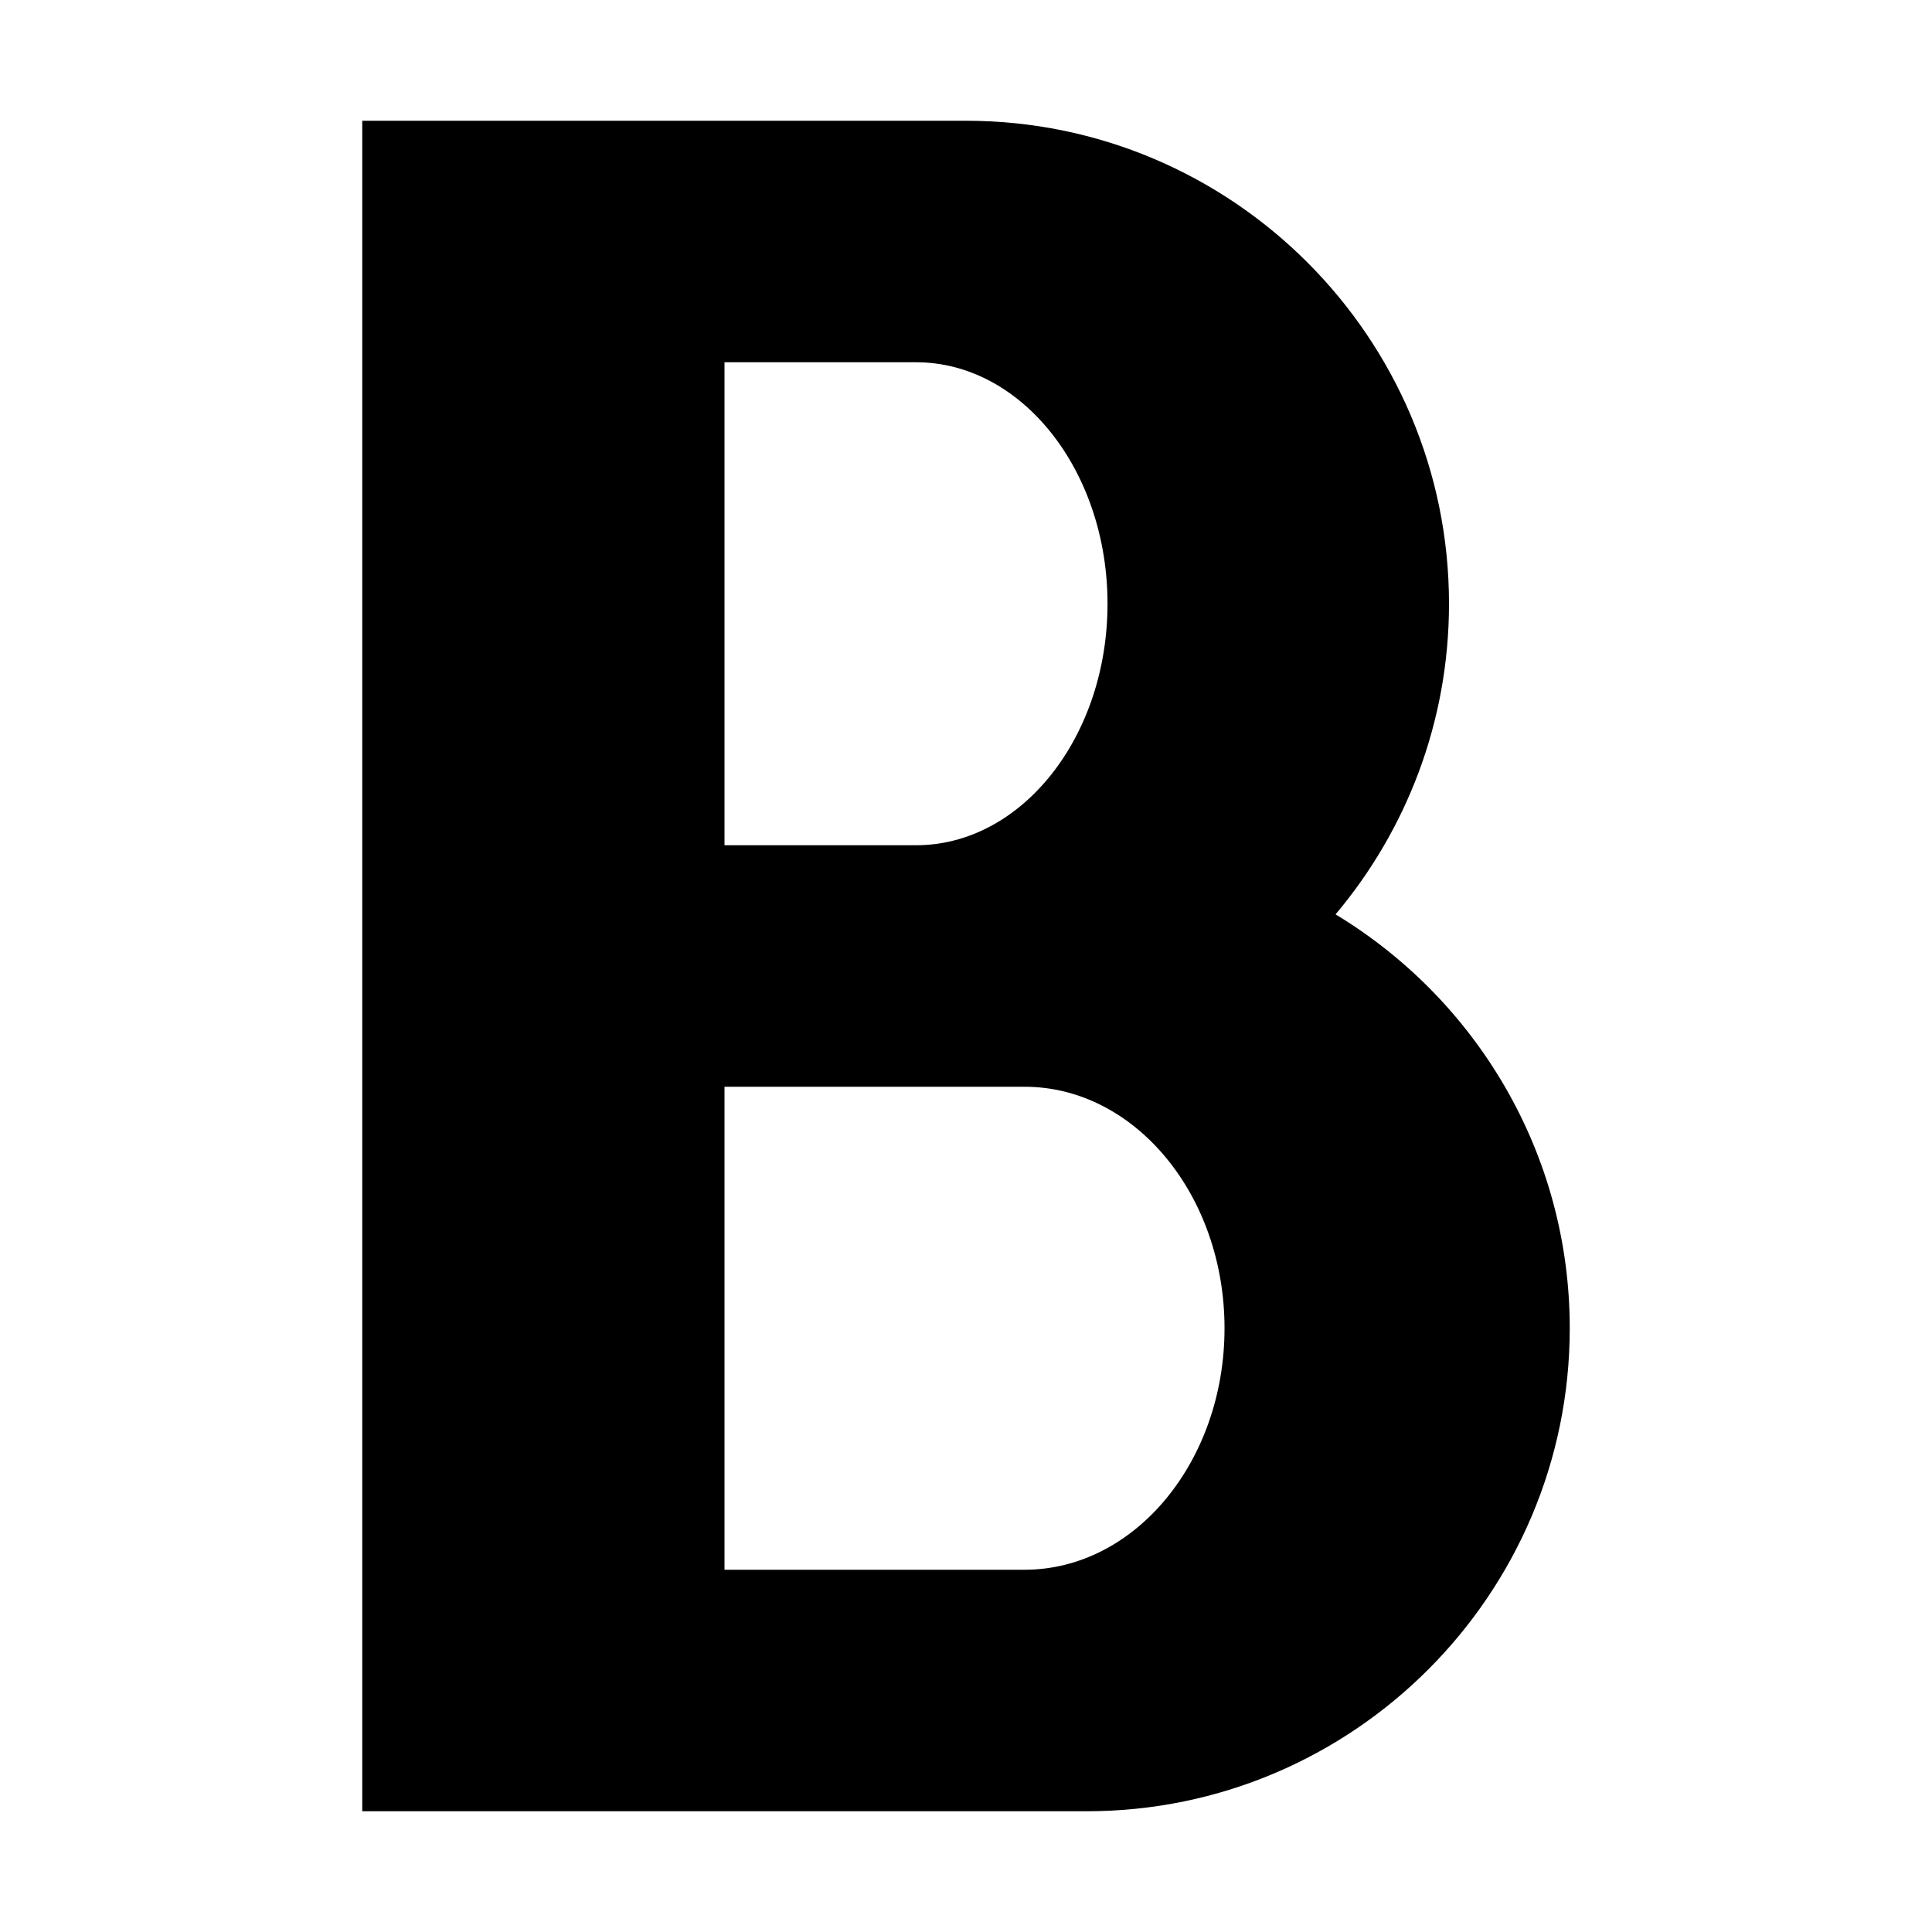
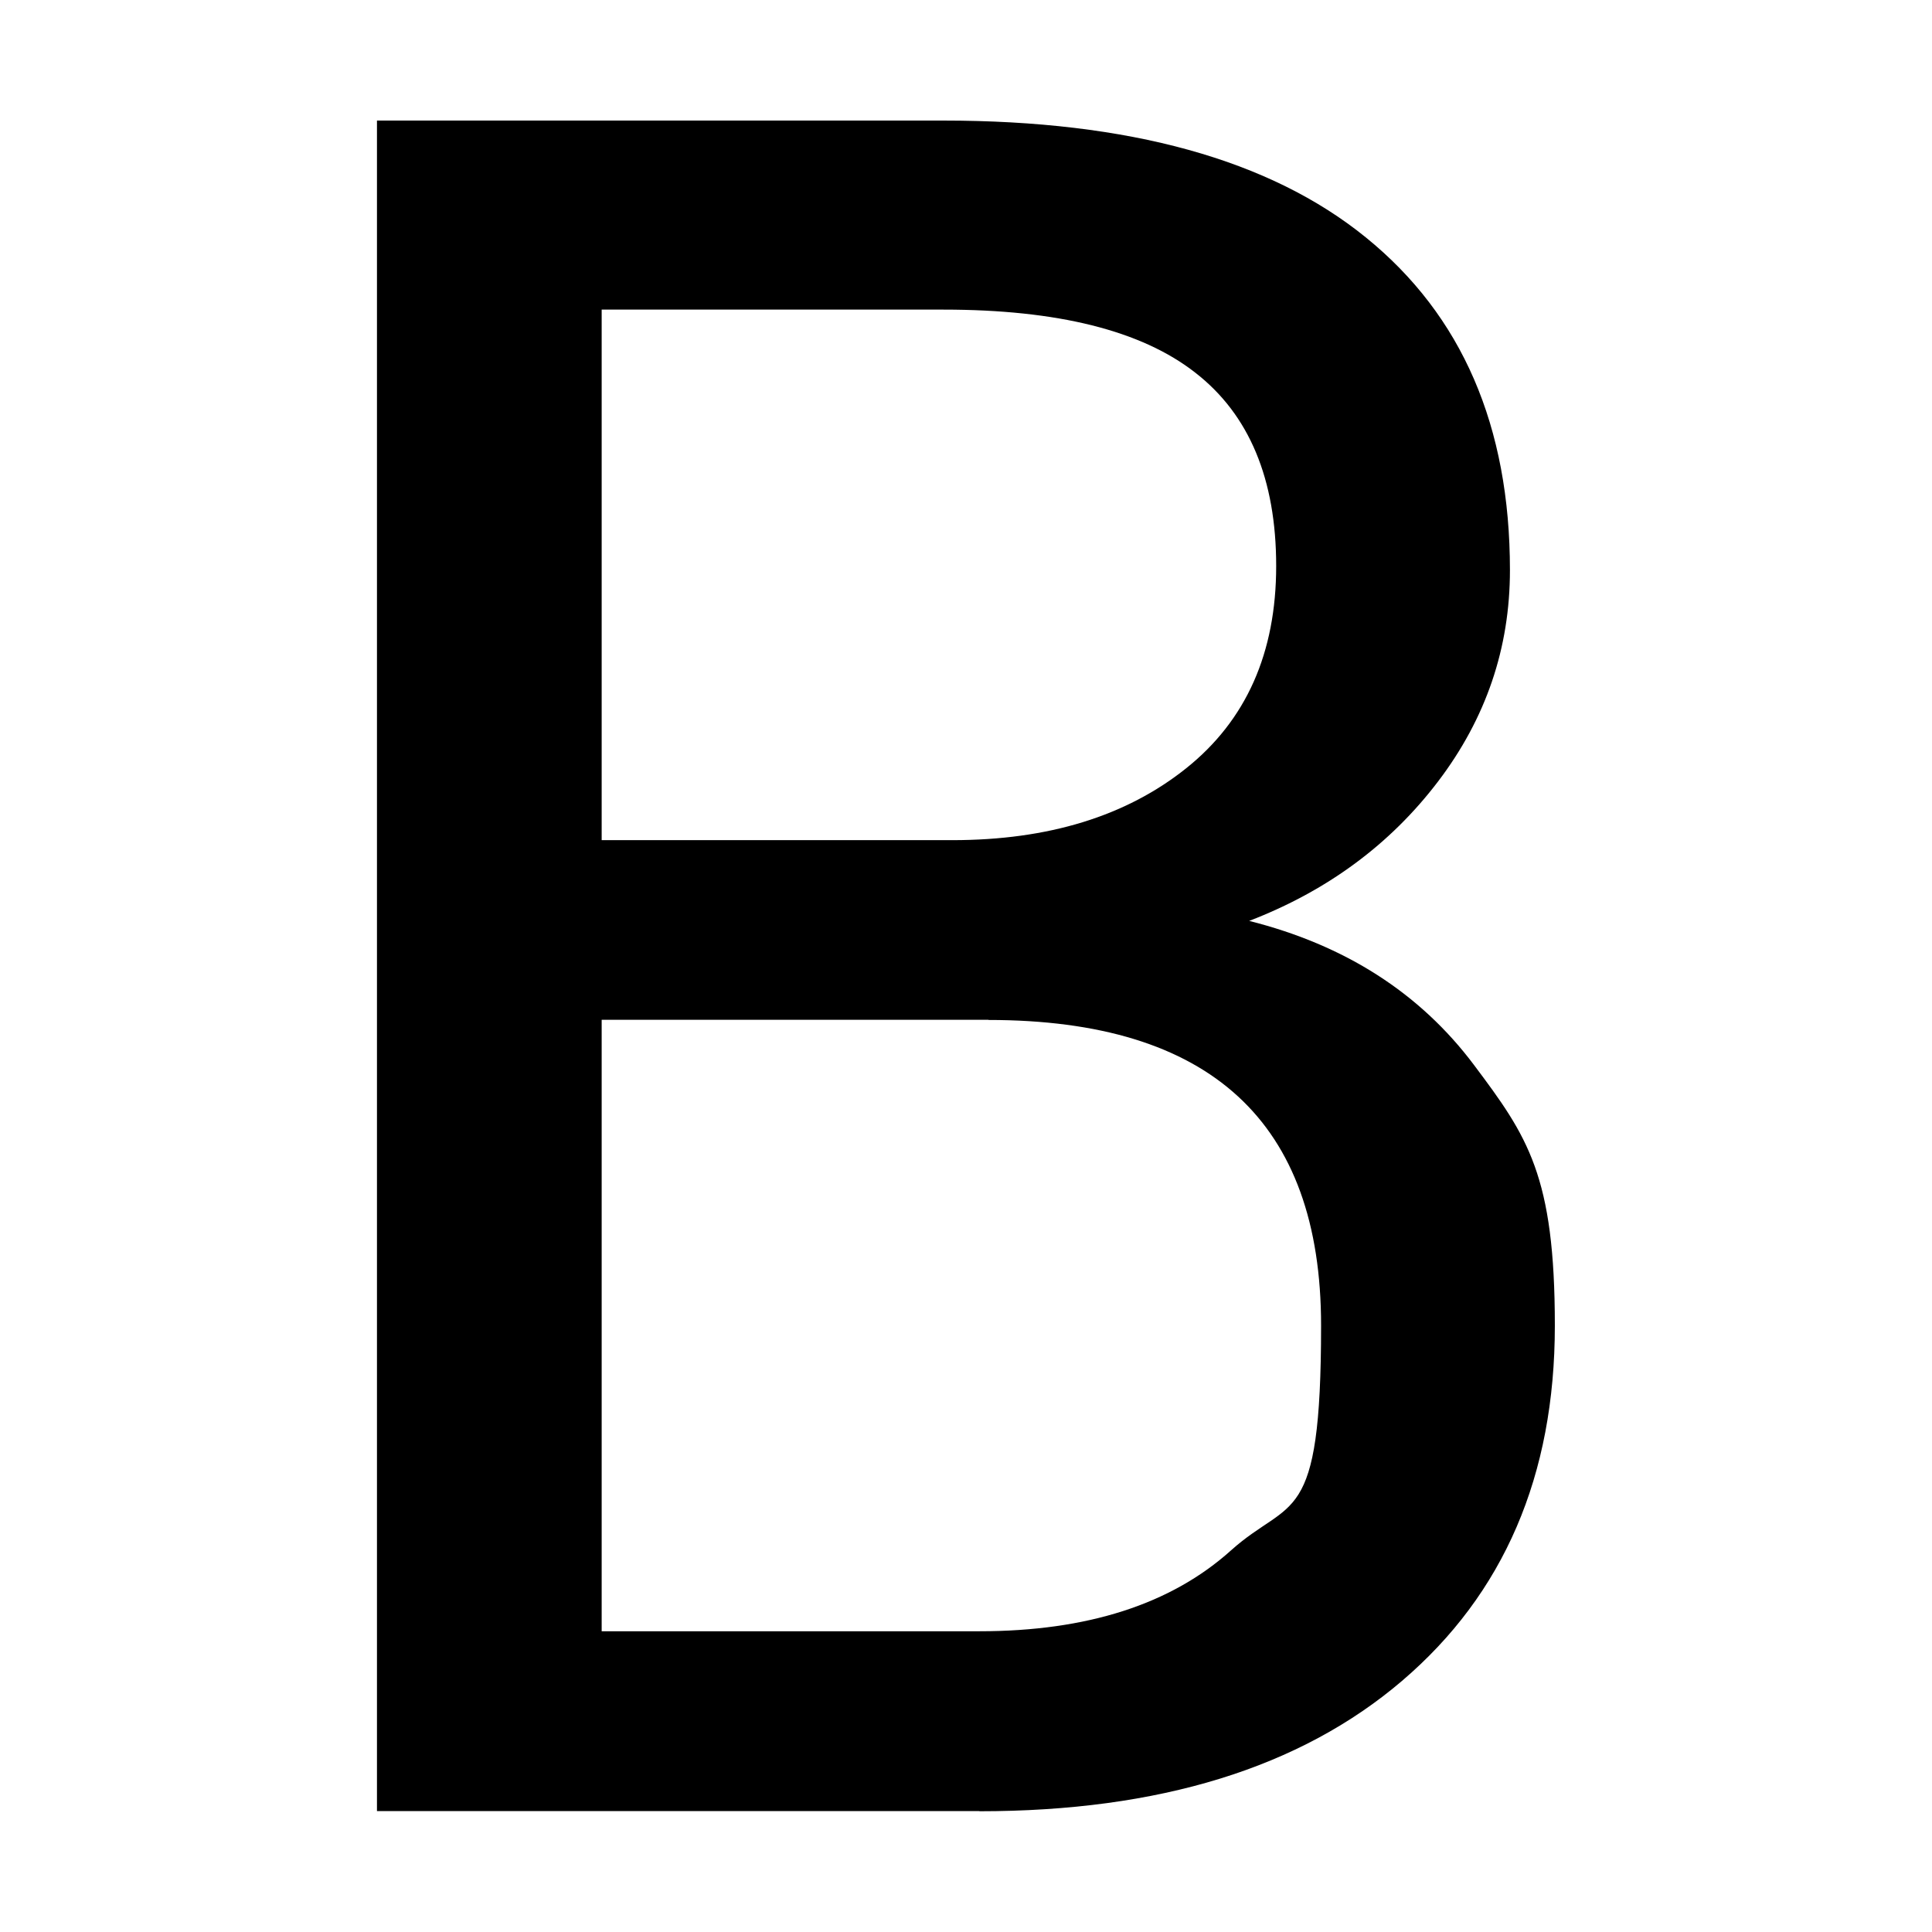
- <svg xmlns="http://www.w3.org/2000/svg" t="1737572706480" class="icon" viewBox="0 0 1024 1024" version="1.1" p-id="4106" width="256" height="256">
-   <path d="M707.872 484.64c37.504-44.544 60.128-102.016 60.128-164.64 0-141.152-114.848-256-256-256l-320 0 0 896 384 0c141.152 0 256-114.848 256-256 0-92.96-49.792-174.496-124.128-219.36zM384 192l101.504 0c55.968 0 101.504 57.408 101.504 128s-45.536 128-101.504 128l-101.504 0 0-256zM543.008 832l-159.008 0 0-256 159.008 0c58.464 0 106.016 57.408 106.016 128s-47.552 128-106.016 128z" fill="#000000" p-id="4107" />
+ <svg xmlns="http://www.w3.org/2000/svg" t="1737720266548" class="icon" viewBox="0 0 1024 1024" version="1.1" p-id="32371" width="256" height="256">
+   <path d="M519.1 960c95.3 0 170-23 224-69.1s81-108.8 81-188.3-14.3-100.1-42.9-138.2-68.3-63.5-119.1-76.3c41.3-15.9 74.7-40.5 100.1-73.9 25.4-33.4 38.1-70.7 38.1-112 0-76.3-25.4-135-76.3-176.3-50.8-41.3-125.5-62-224-62H199.8v896h319.3z m4.8-419.4c117.6 0 176.3 54 176.3 162s-15.9 90.6-47.7 119.1c-31.8 28.6-76.3 42.9-133.4 42.9H318.9V540.5h204.9zM319 164.1h181.1c60.4 0 104.9 11.1 133.4 33.4 28.6 22.2 42.9 56.4 42.9 102.5s-15.9 81.8-47.7 107.2c-31.8 25.4-73.1 38.1-123.9 38.1H318.9V164.1z" p-id="32372" fill="#000000" />
</svg>
